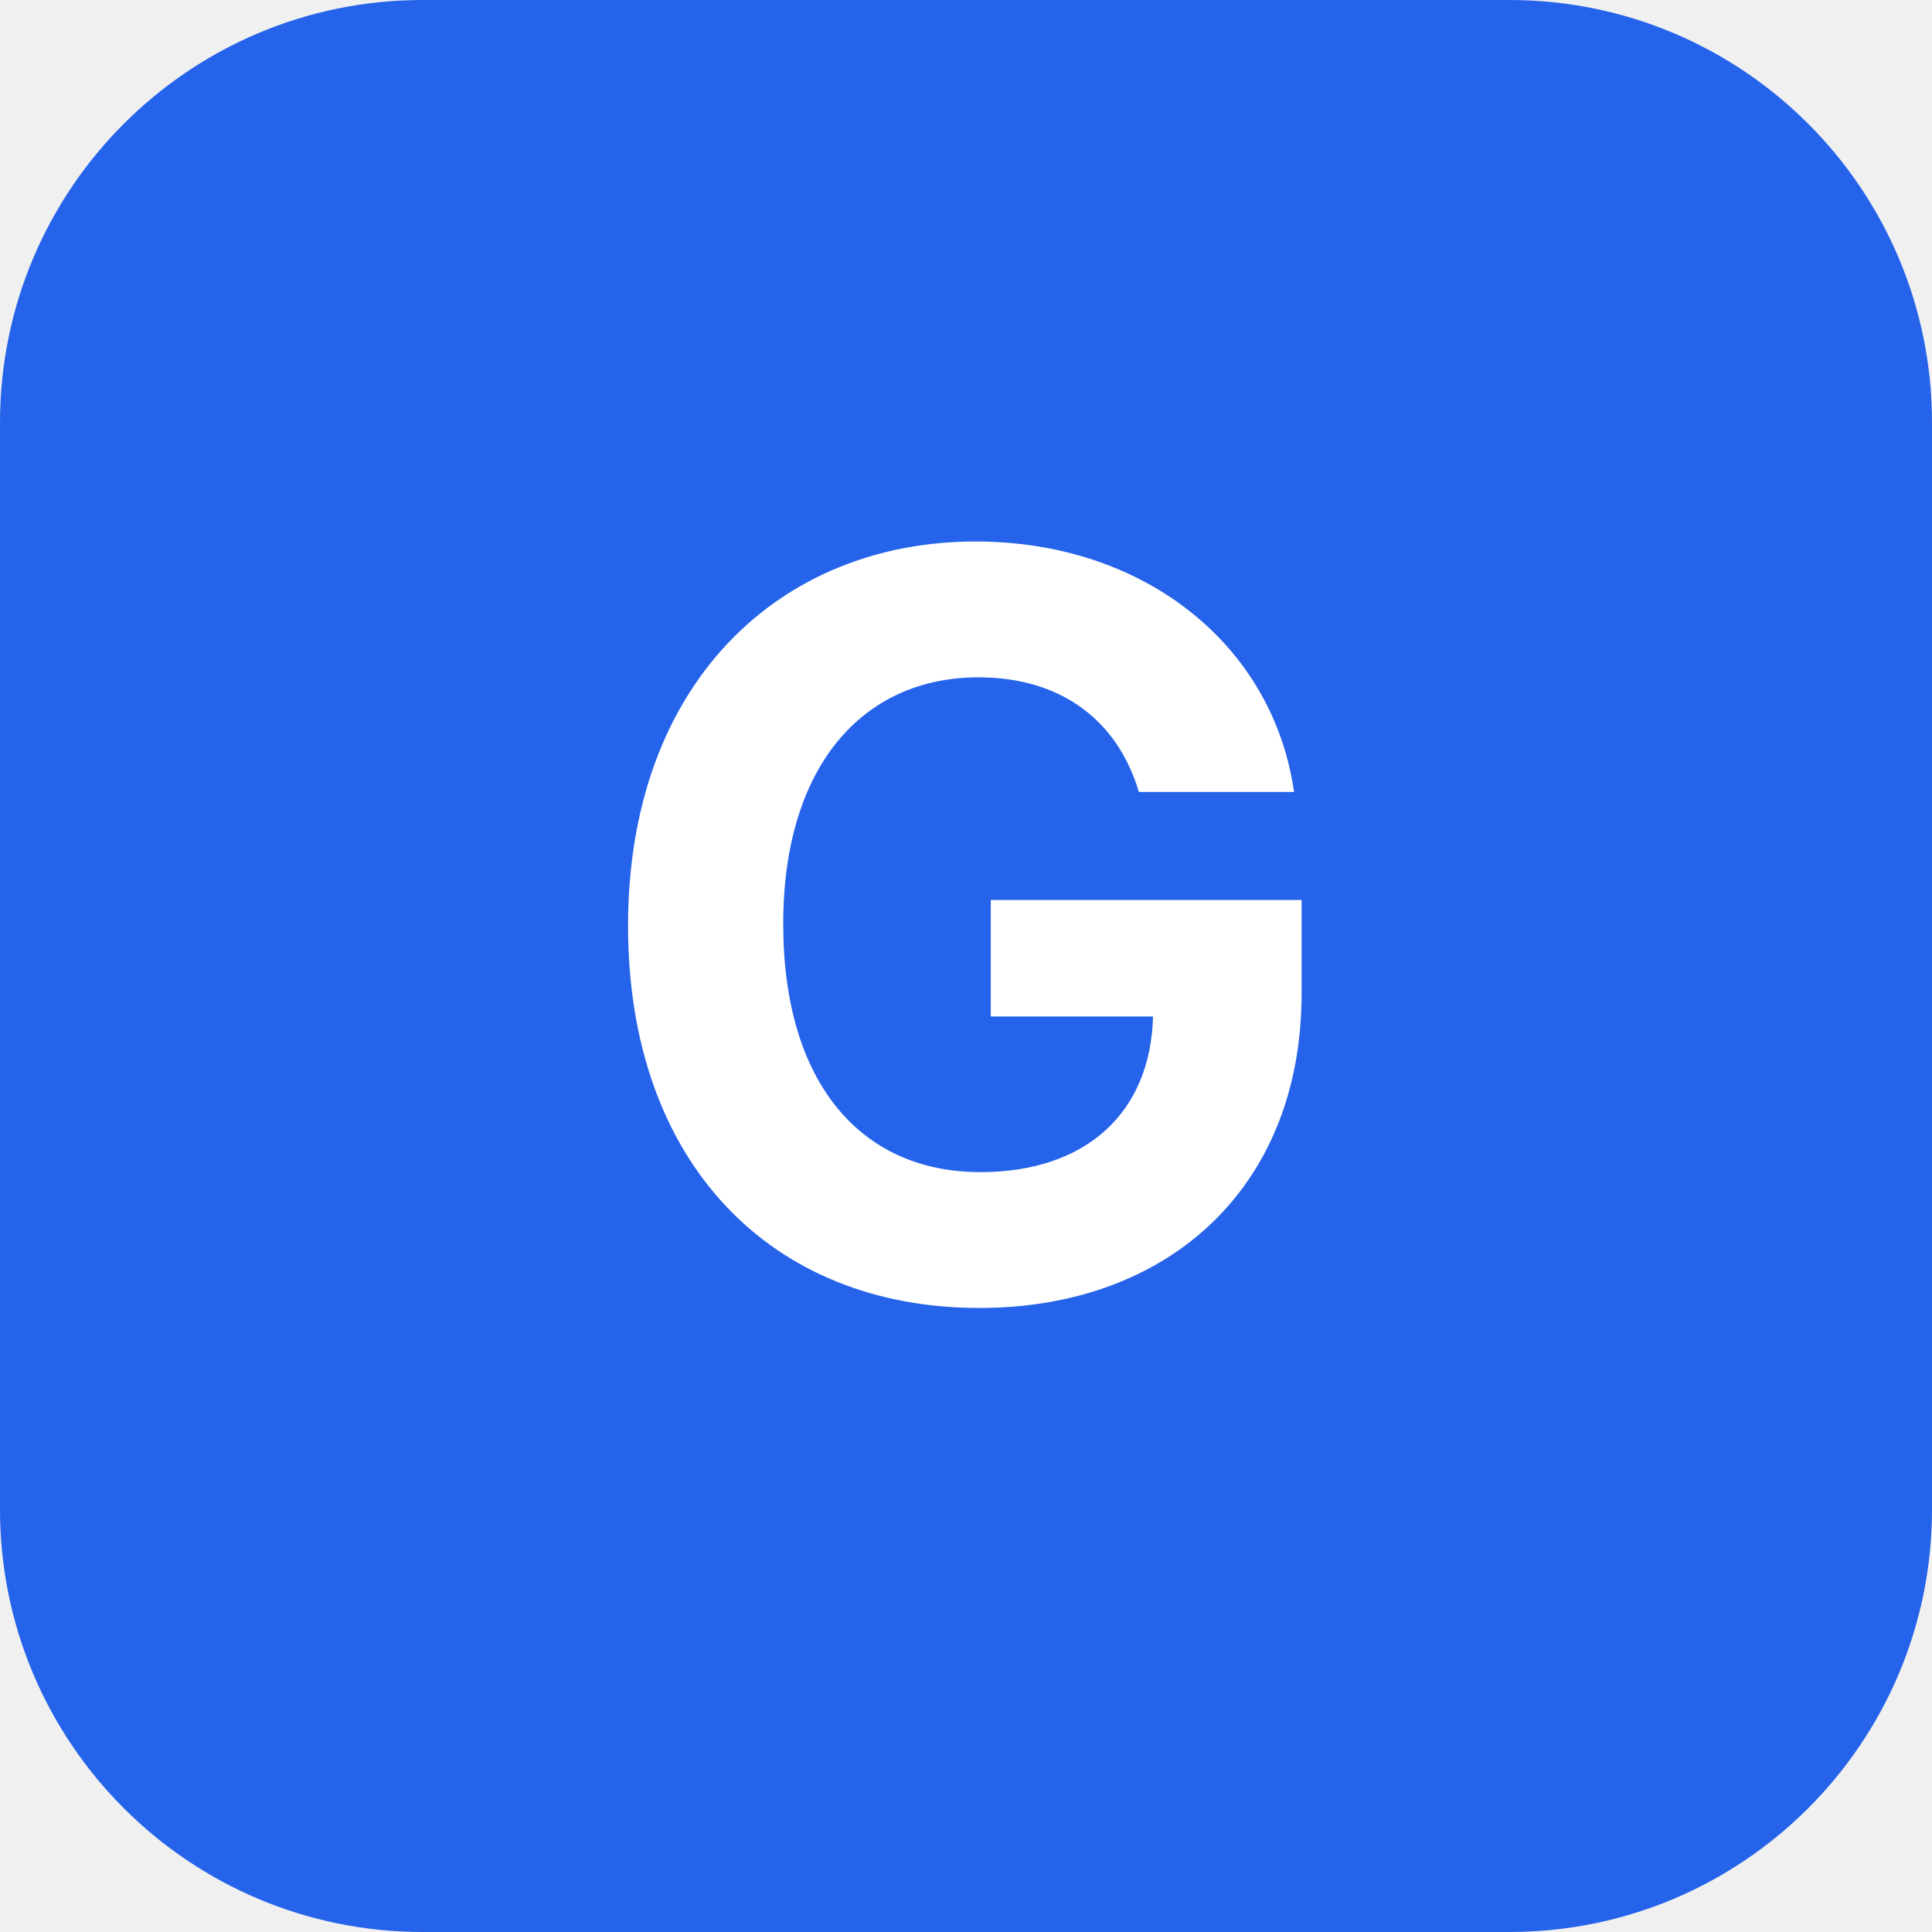
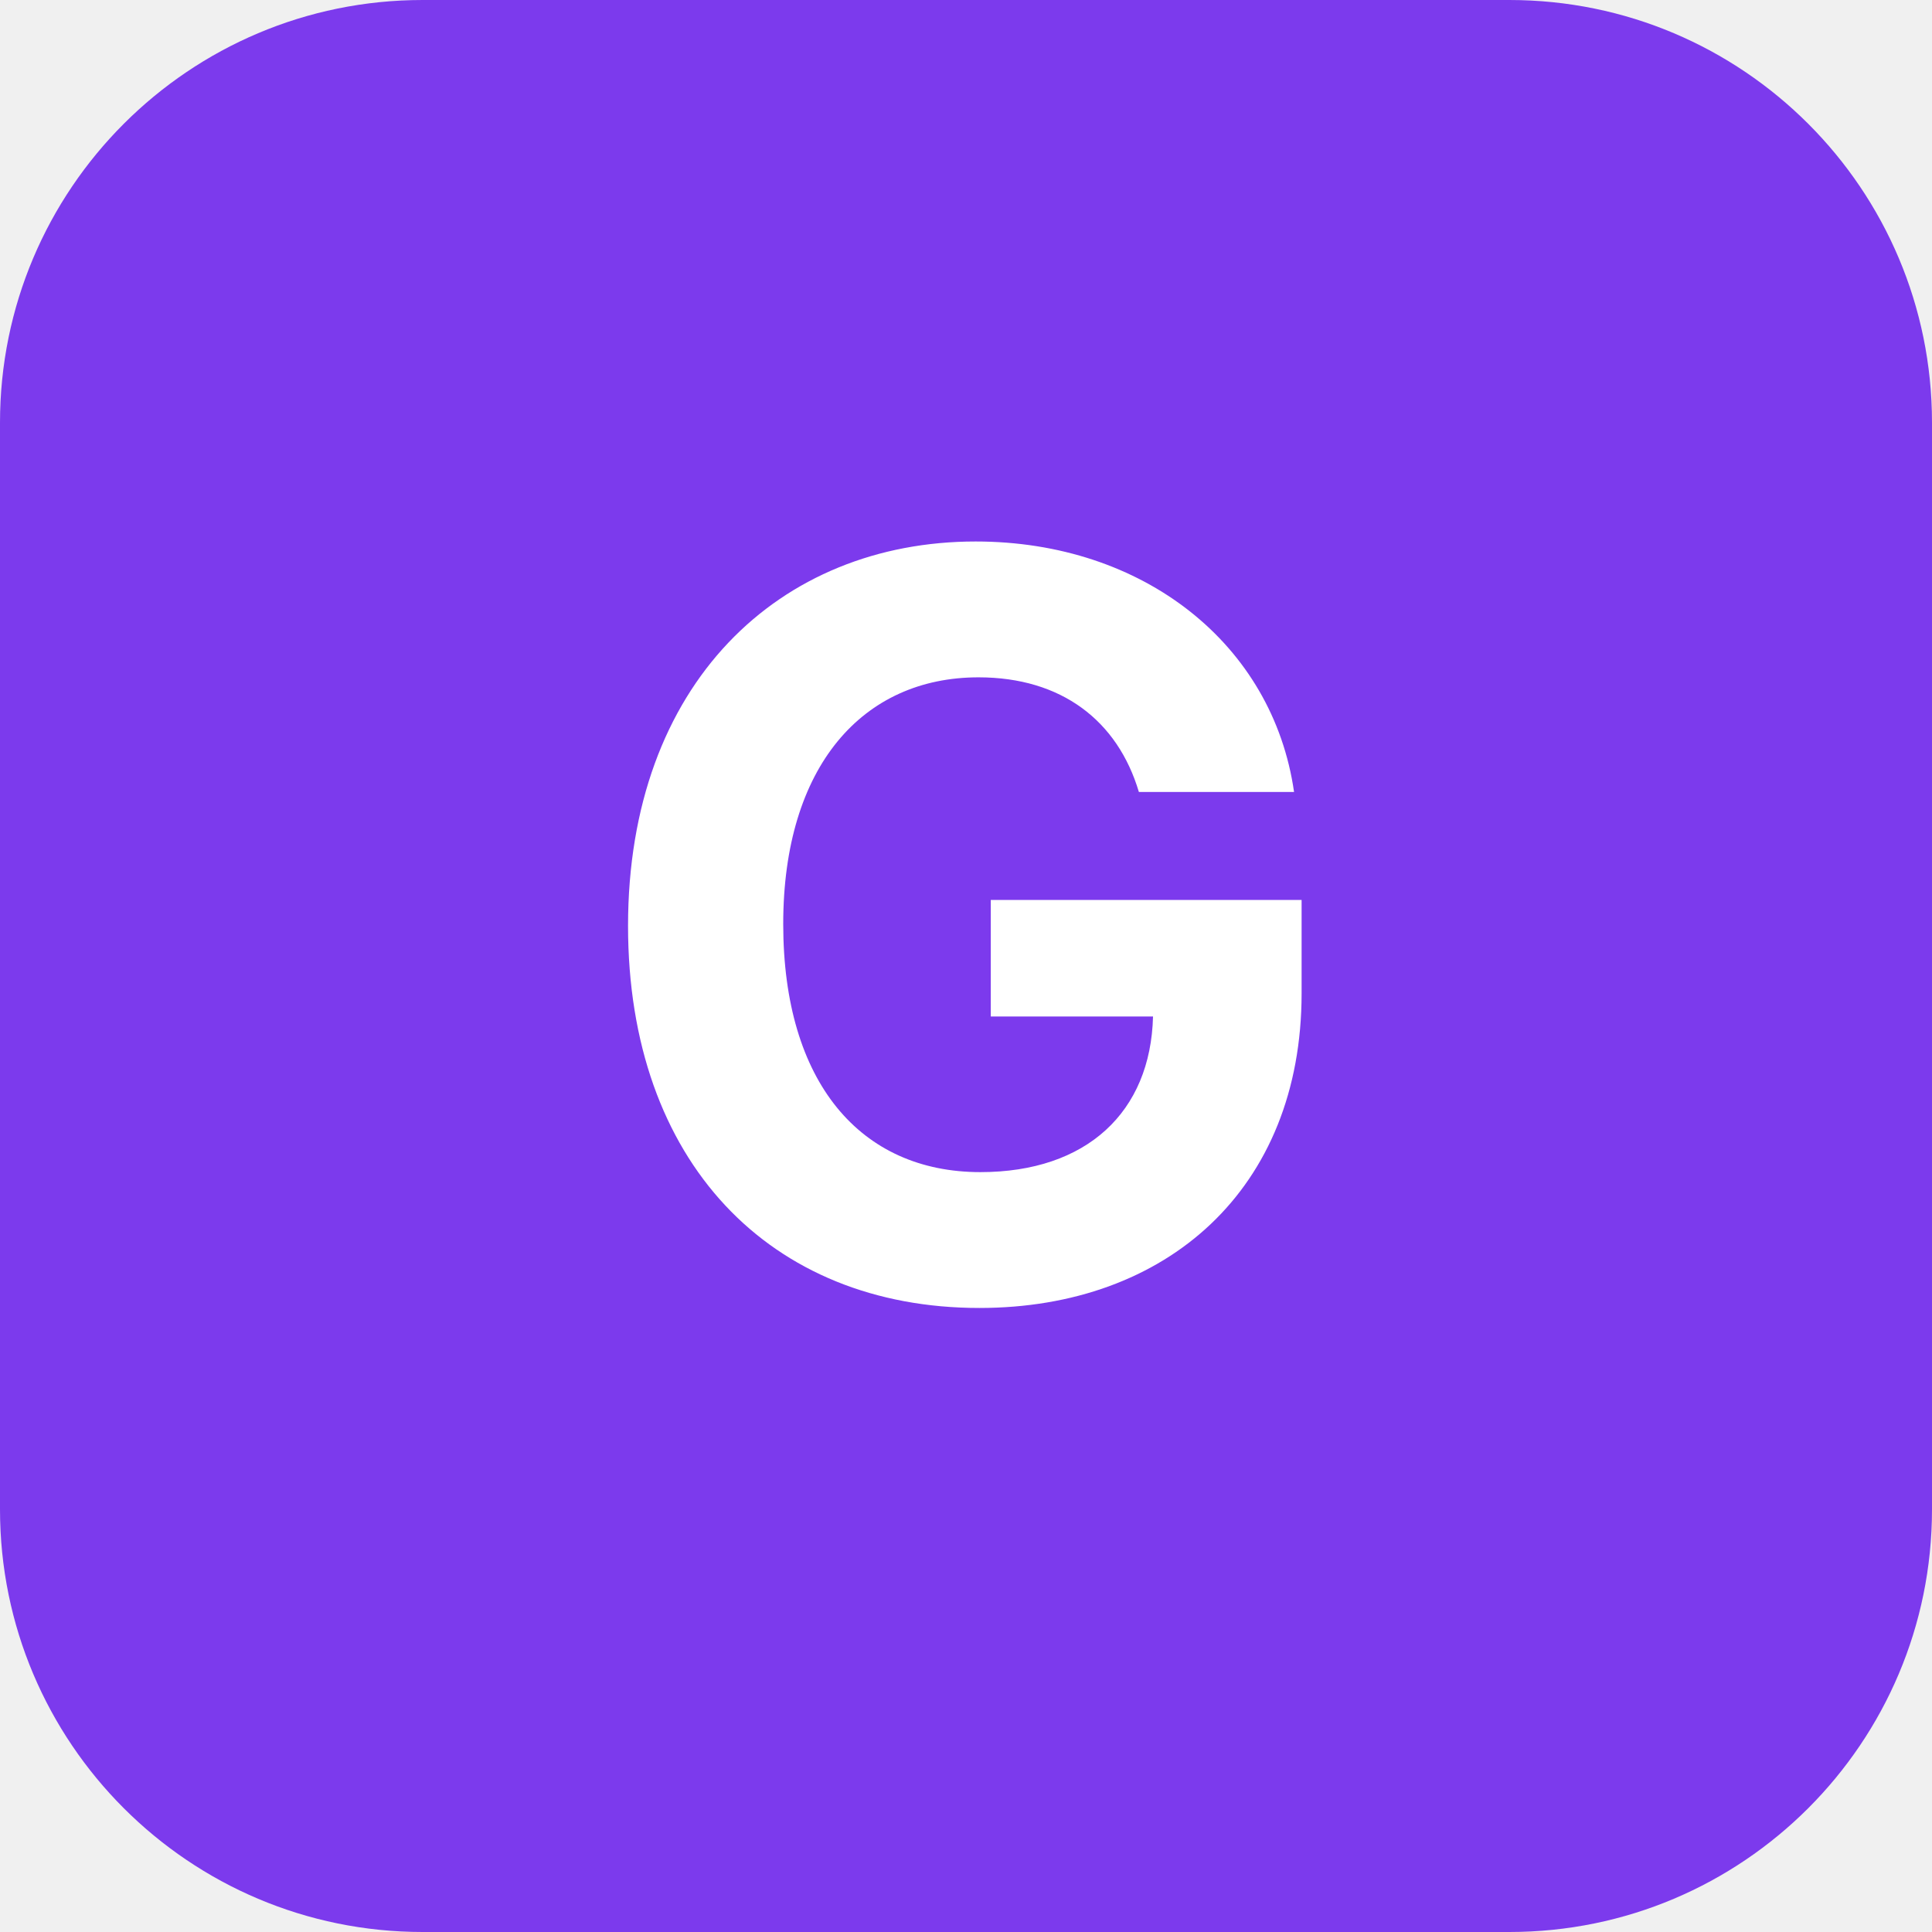
<svg xmlns="http://www.w3.org/2000/svg" viewBox="0 0 64 64" role="img">
-   <rect width="64" height="64" rx="14" fill="#2563EB" />
+   <rect width="64" height="64" rx="14" fill="#7C3AED" />
  <text x="32" y="43" font-family="system-ui, -apple-system, sans-serif" font-size="34" font-weight="700" fill="#FFFFFF" text-anchor="middle">
    G
  </text>
</svg>
